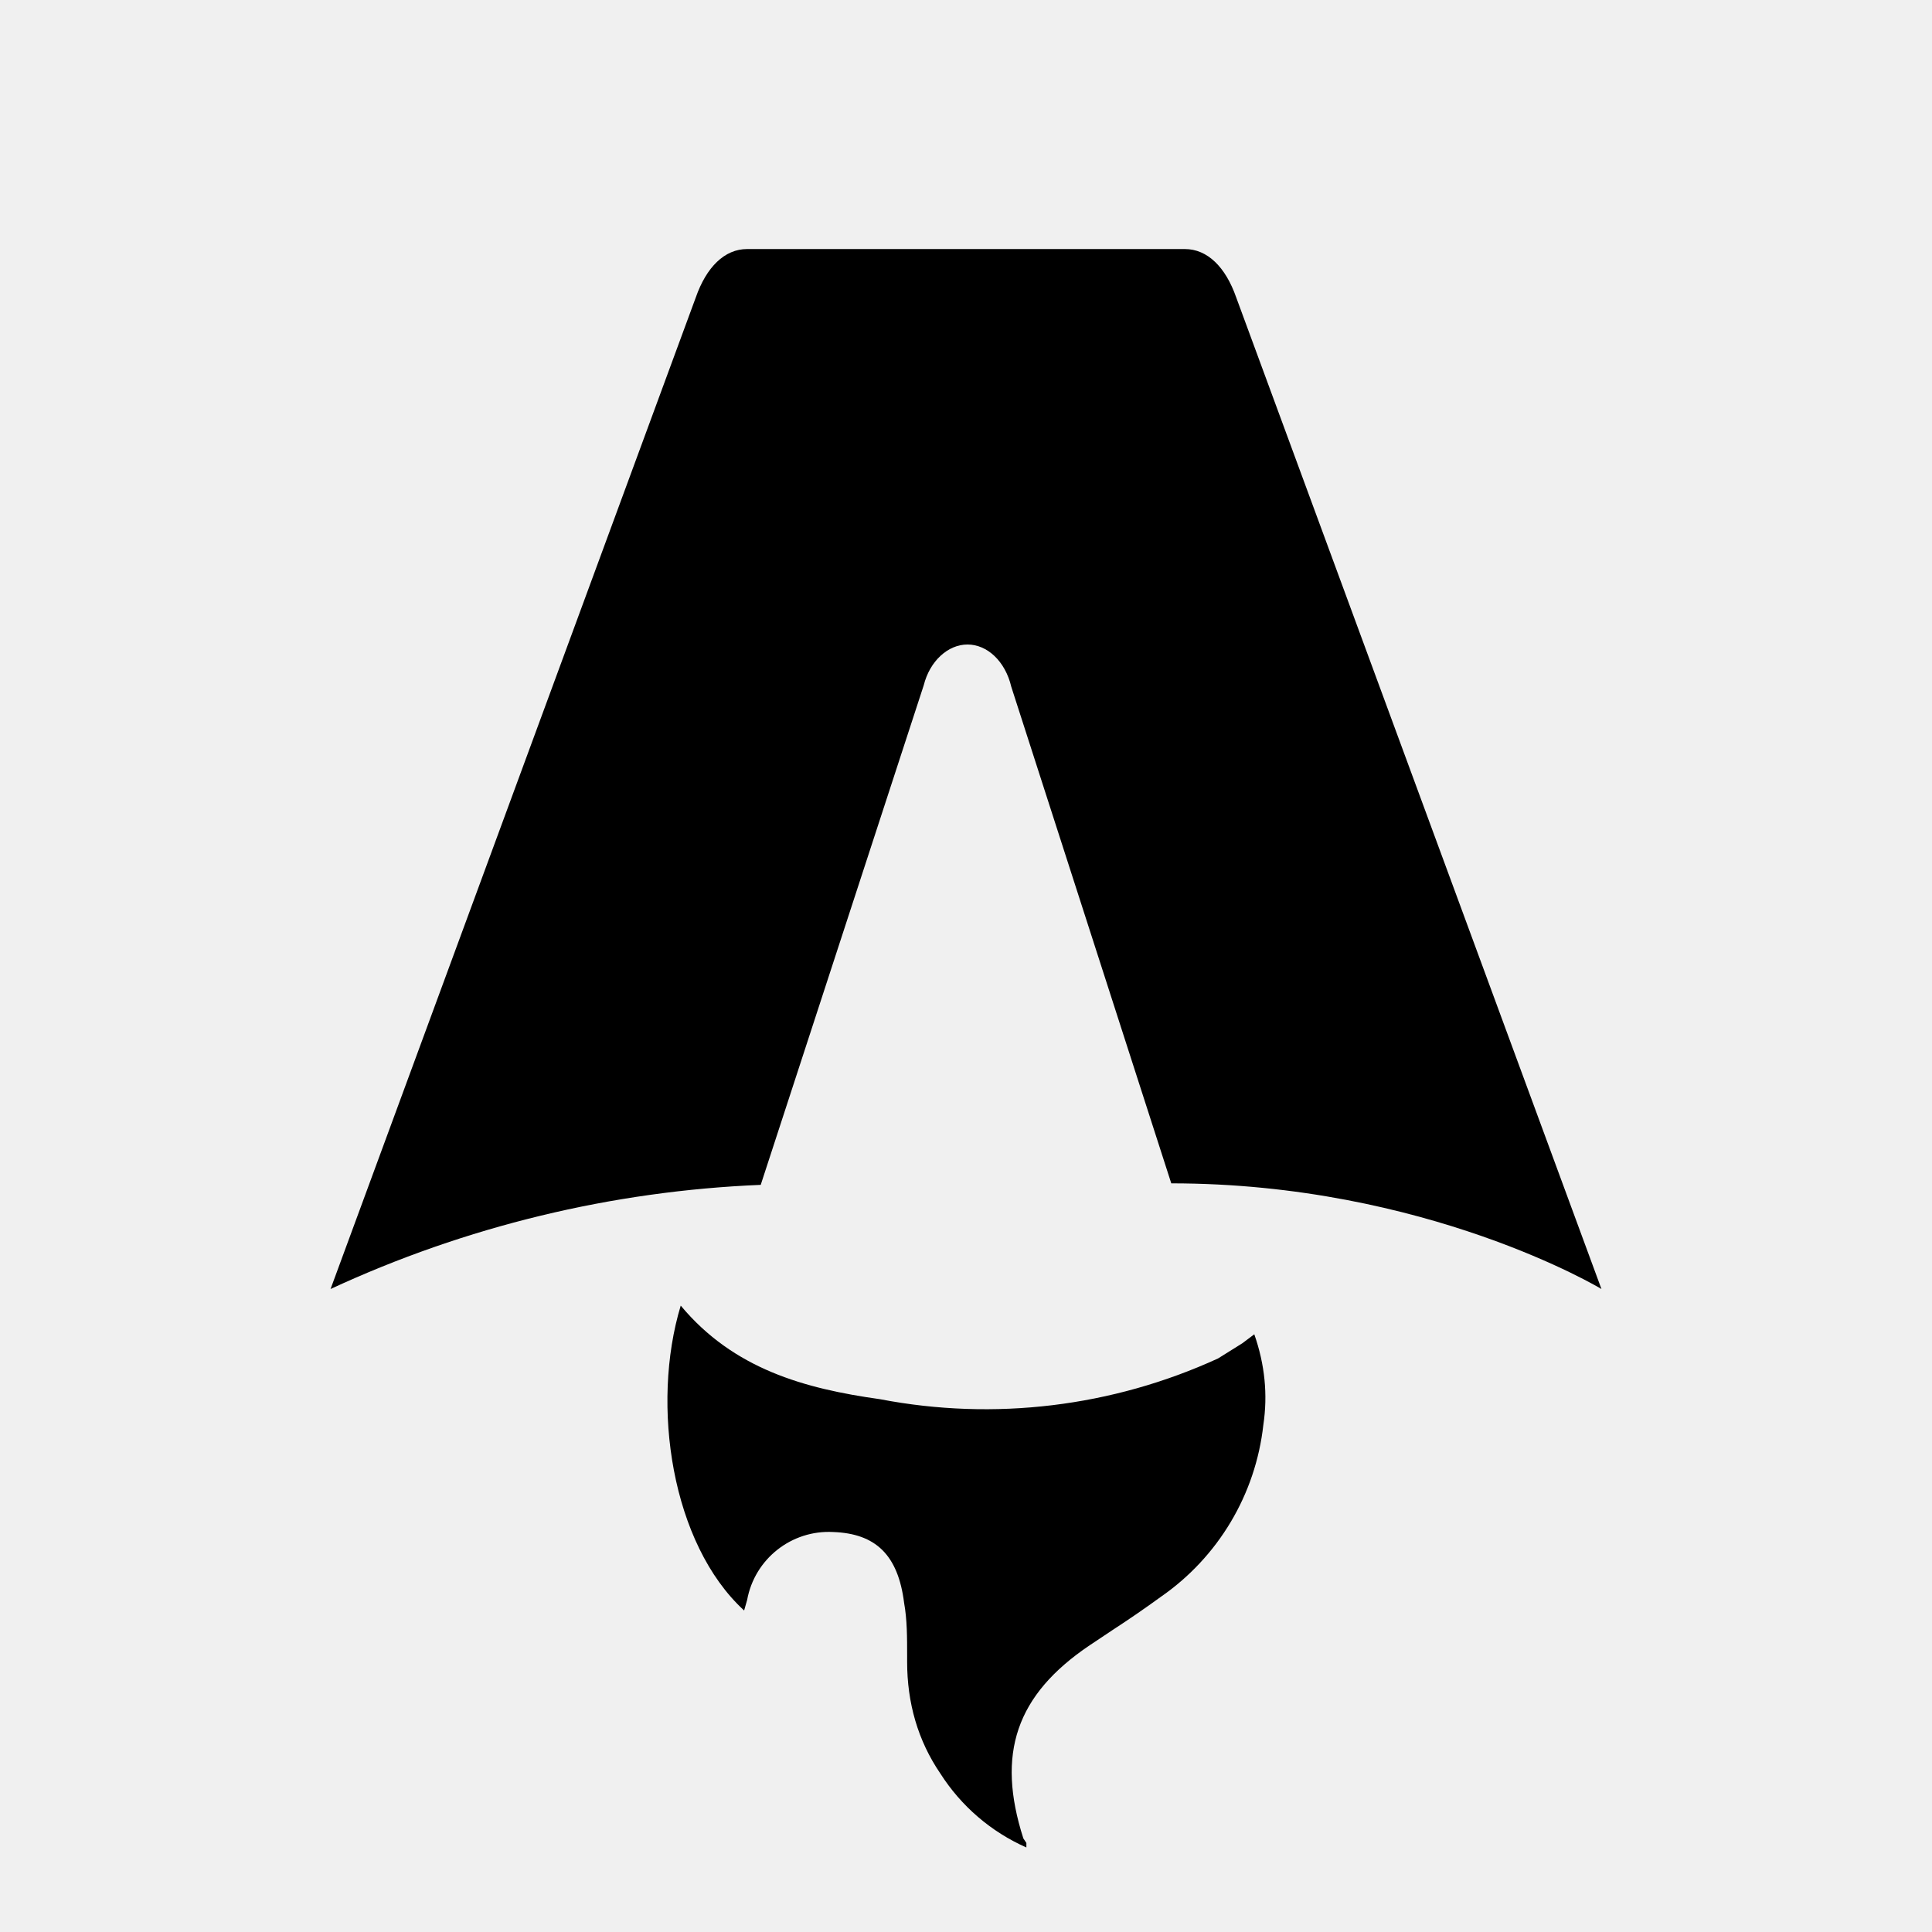
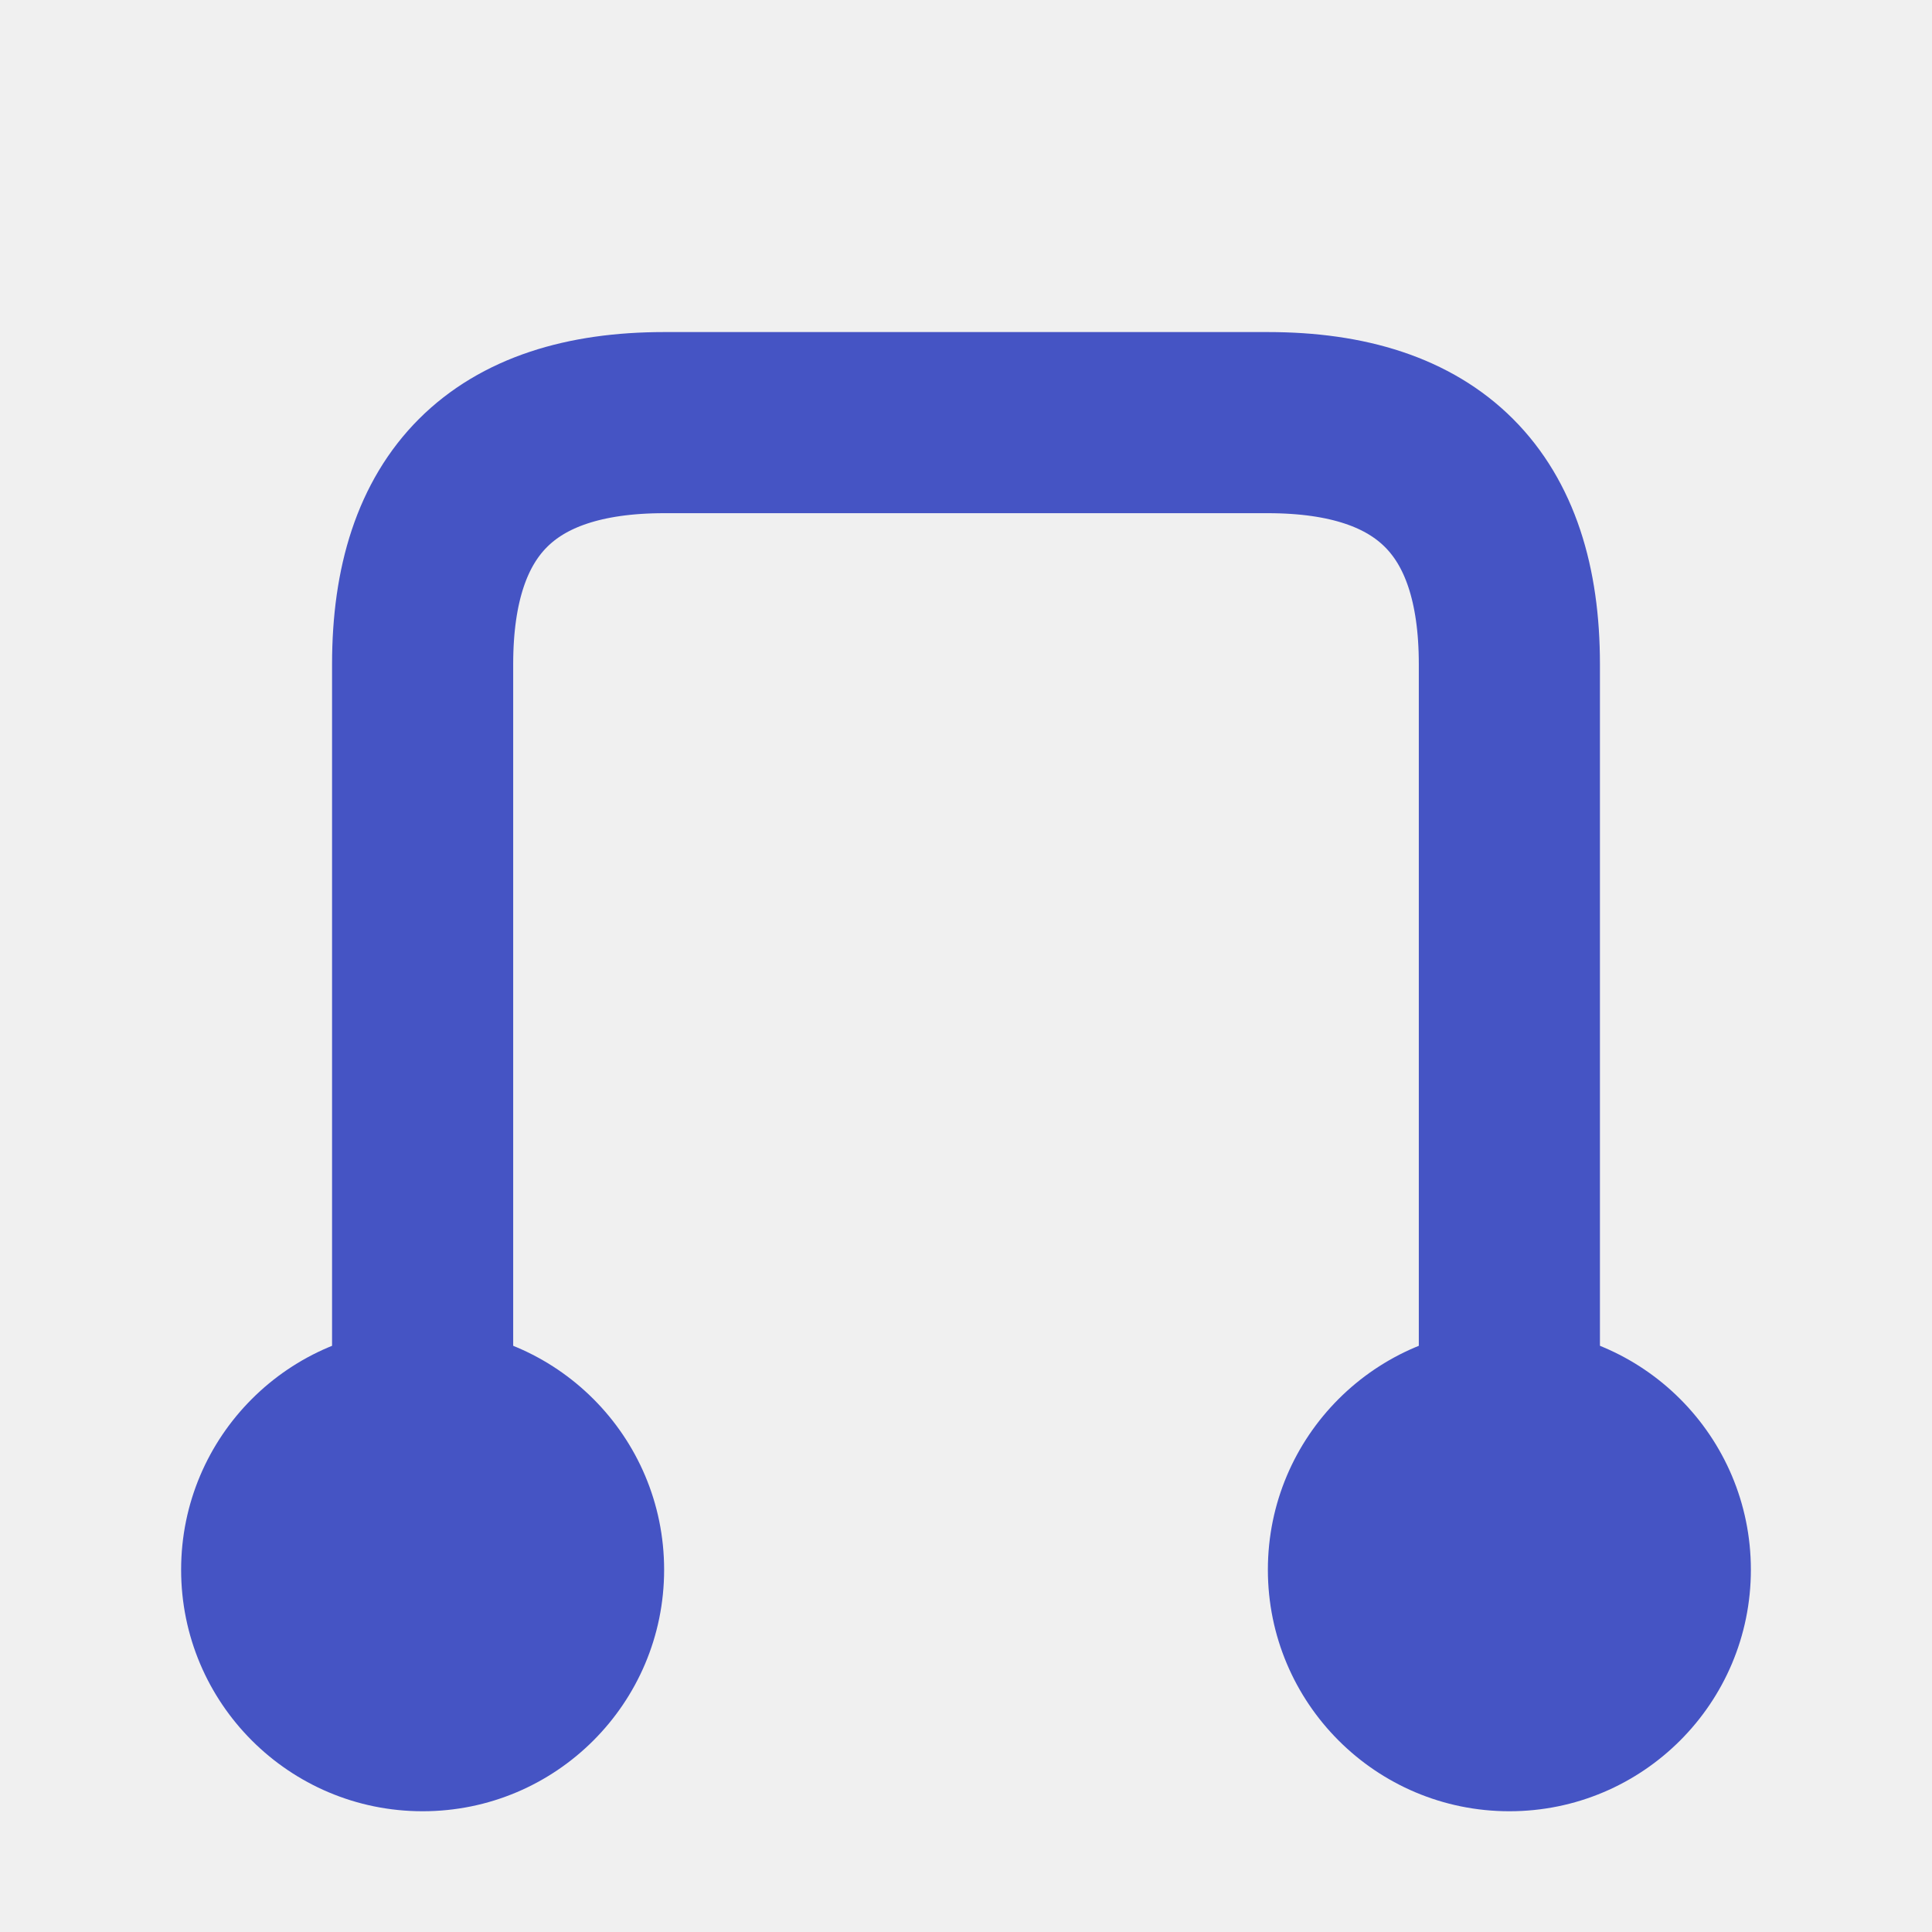
- <svg xmlns="http://www.w3.org/2000/svg" fill="none" viewBox="0 0 128 128">
-   <path d="M50.4 78.5a75.1 75.1 0 0 0-28.5 6.9l24.2-65.7c.7-2 1.9-3.2 3.4-3.2h29c1.5 0 2.7 1.2 3.4 3.2l24.2 65.7s-11.6-7-28.5-7L67 45.5c-.4-1.7-1.6-2.8-2.9-2.8-1.3 0-2.5 1.1-2.9 2.7L50.4 78.5Zm-1.1 28.2Zm-4.2-20.2c-2 6.6-.6 15.8 4.2 20.2a17.5 17.5 0 0 1 .2-.7 5.5 5.5 0 0 1 5.7-4.5c2.8.1 4.3 1.5 4.7 4.7.2 1.1.2 2.3.2 3.5v.4c0 2.7.7 5.2 2.2 7.4a13 13 0 0 0 5.7 4.9v-.3l-.2-.3c-1.8-5.6-.5-9.5 4.4-12.8l1.5-1a73 73 0 0 0 3.2-2.2 16 16 0 0 0 6.8-11.4c.3-2 .1-4-.6-6l-.8.6-1.6 1a37 37 0 0 1-22.4 2.7c-5-.7-9.7-2-13.2-6.2Z" />
+ <svg xmlns="http://www.w3.org/2000/svg" viewBox="0 0 64 64">
  <style>
-         path { fill: #000; }
+         path { stroke: #4554c4; }
+         circle { fill: #4554c4; }
        @media (prefers-color-scheme: dark) {
-             path { fill: #FFF; }
+             path { stroke: #7c8cff; }
+             circle { fill: #7c8cff; }
        }
    </style>
+   <path d="M14 52 V22 Q14 14 22 14 H42 Q50 14 50 22 V52" fill="none" stroke-width="6" />
+   <circle cx="14" cy="52" r="8" />
+   <circle cx="50" cy="52" r="8" />
</svg>
